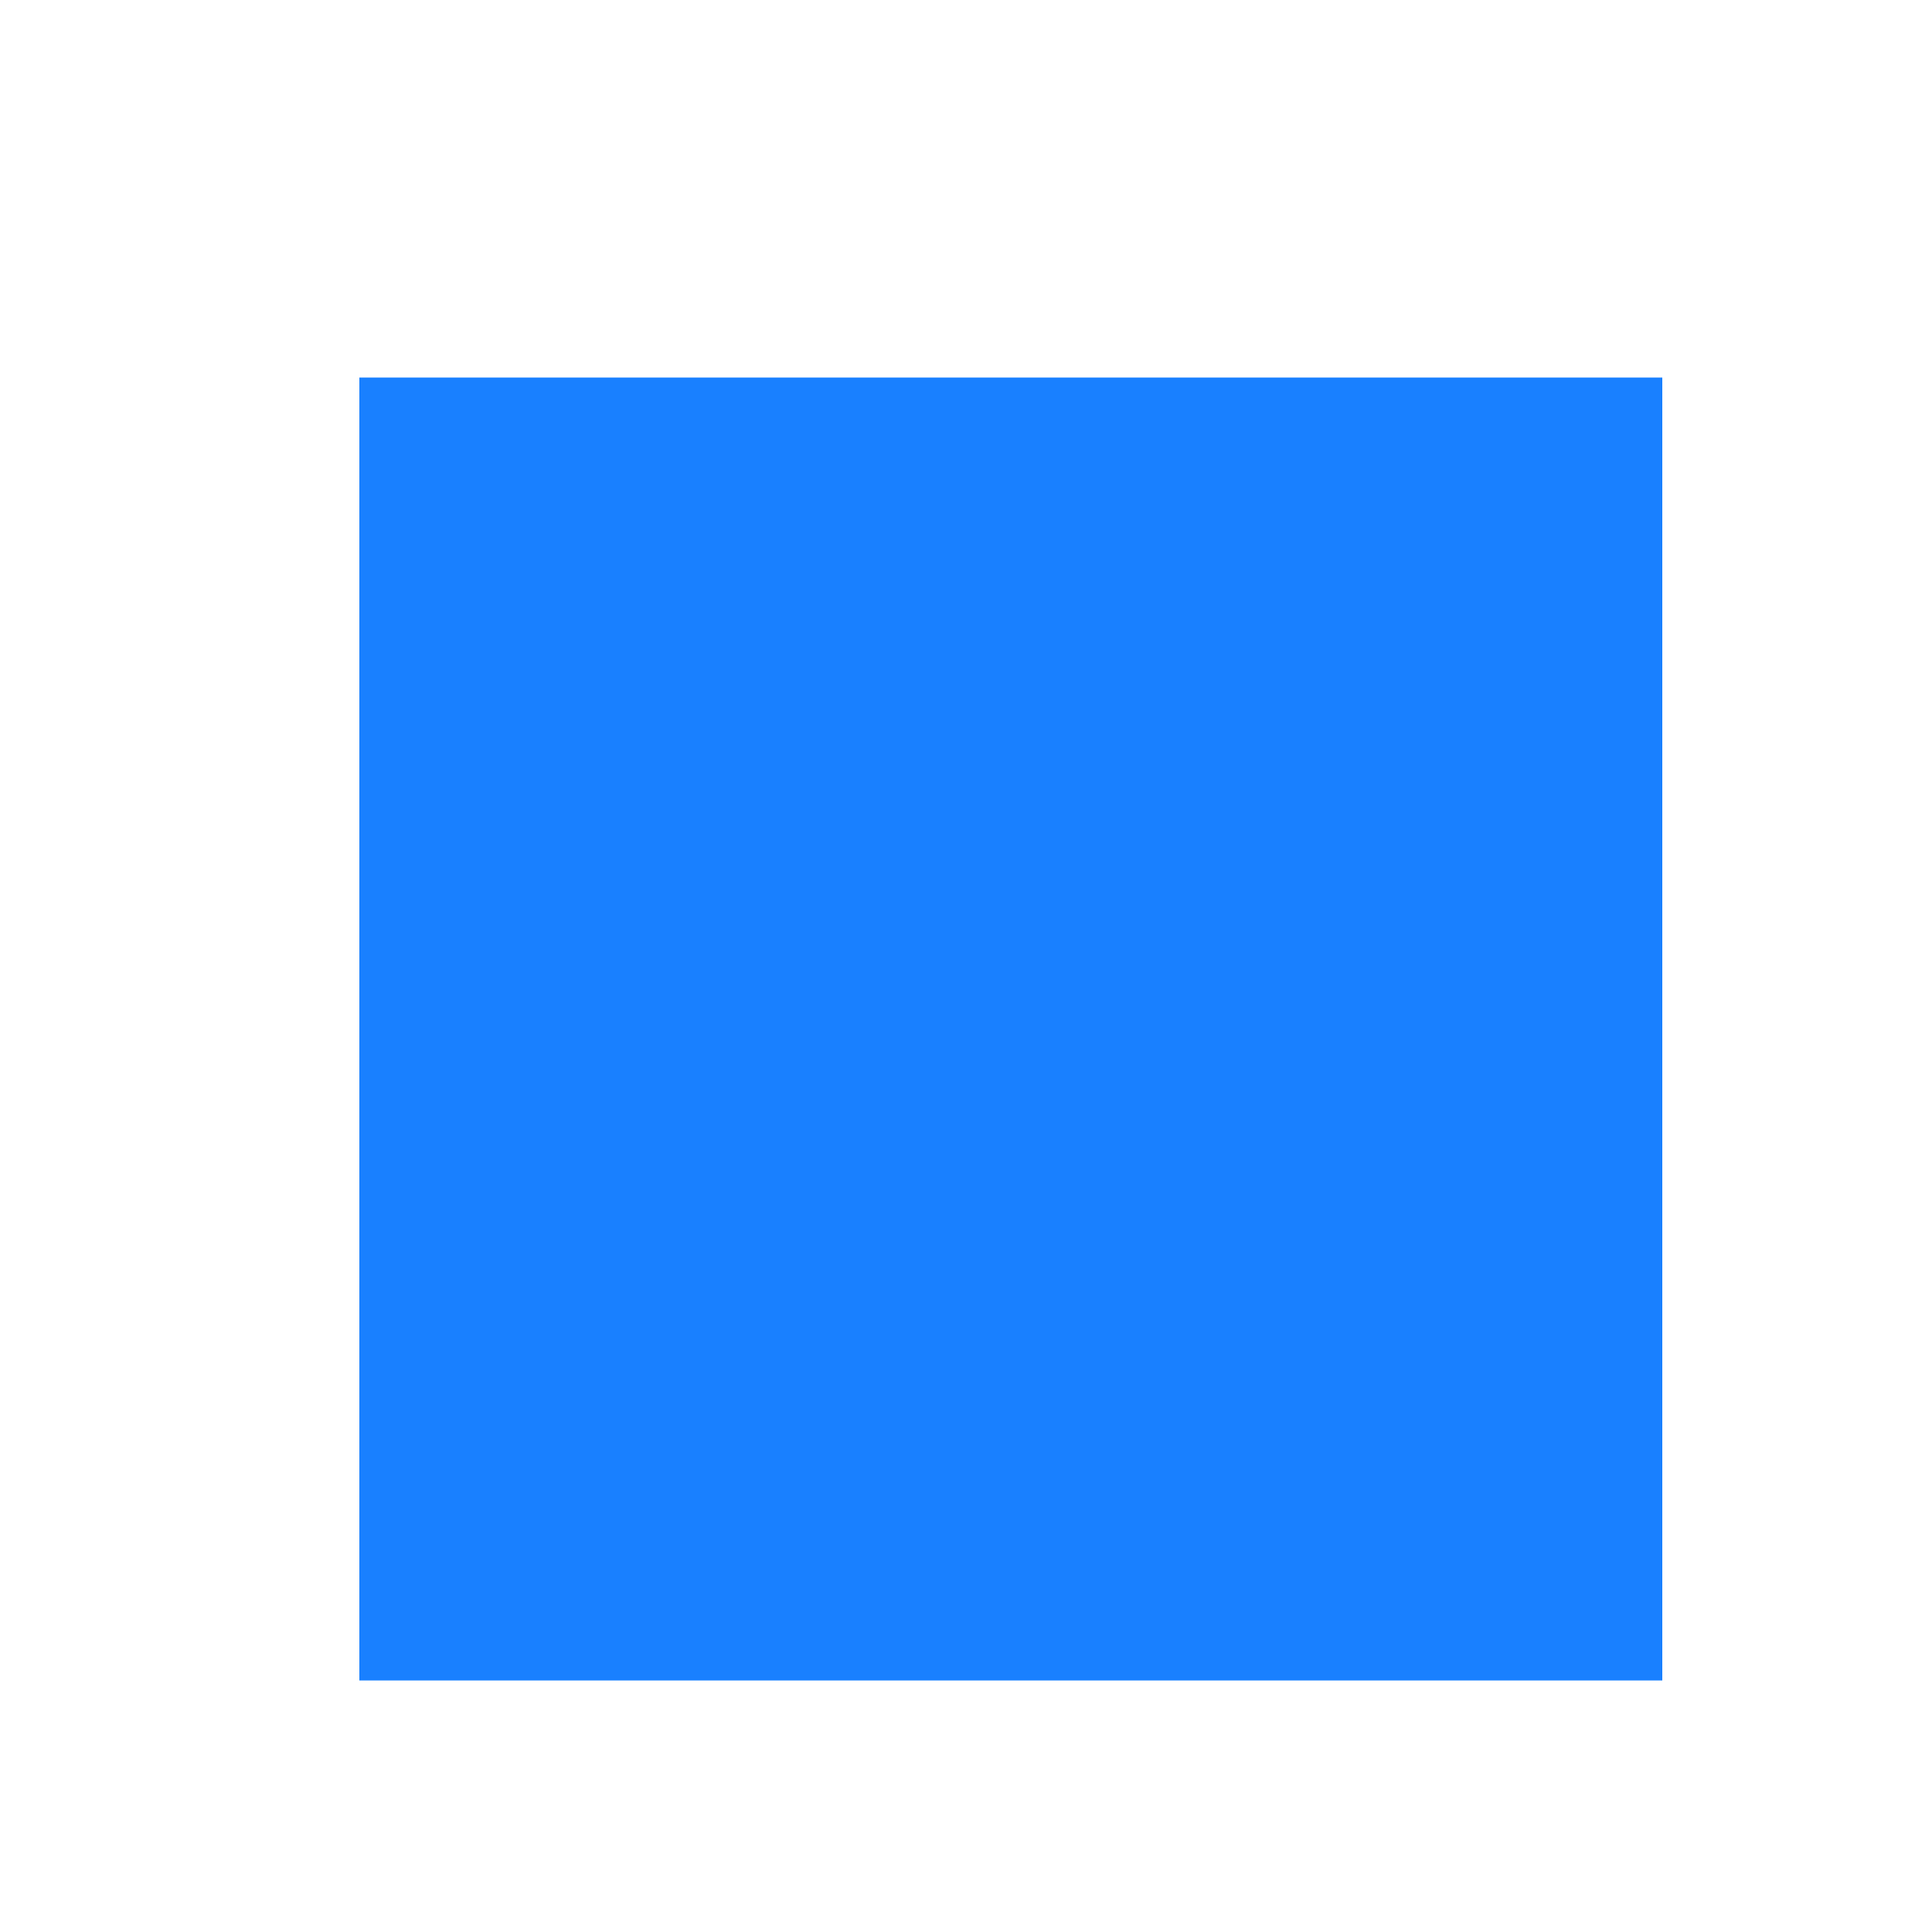
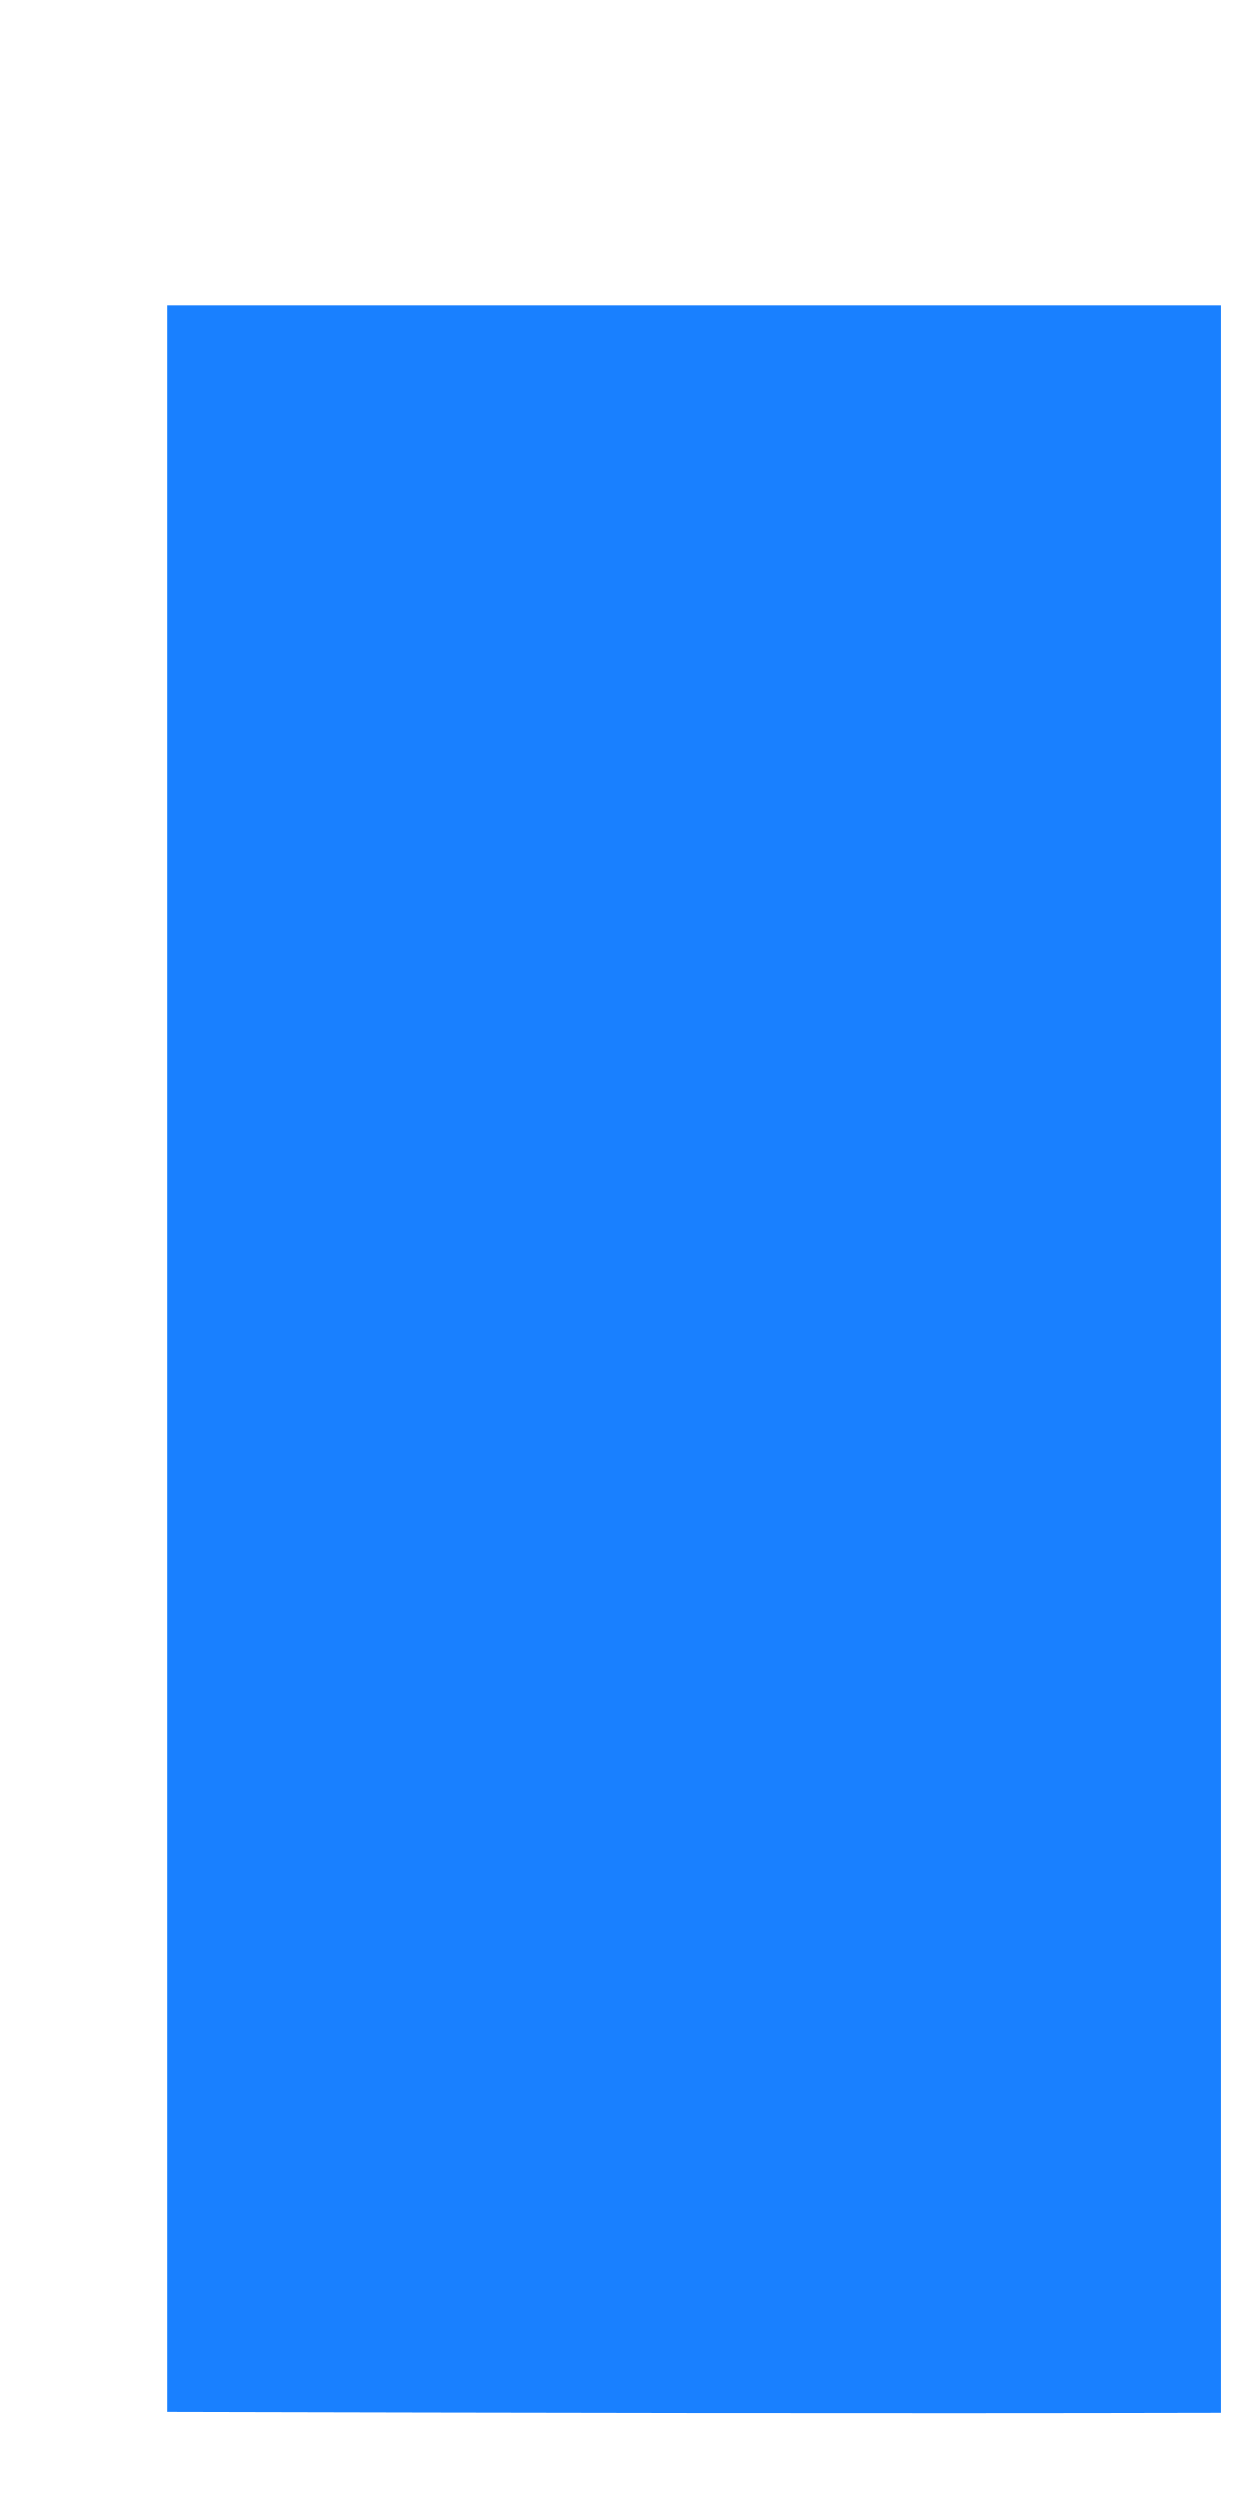
- <svg xmlns="http://www.w3.org/2000/svg" version="1.1" width="5px" height="5px">
-   <g transform="matrix(1 0 0 1 -679 -44 )">
-     <path d="M 0.93 4.349  C 0.93 3.226  0.93 2.1  0.93 0.977  C 2.053 0.977  3.176 0.977  4.302 0.977  C 4.302 2.1  4.302 3.223  4.302 4.349  C 3.176 4.349  2.053 4.349  0.93 4.349  Z " fill-rule="nonzero" fill="#1980ff" stroke="none" transform="matrix(1 0 0 1 679 44 )" />
+ <svg xmlns="http://www.w3.org/2000/svg" version="1.1" width="4px" height="8px">
+   <g transform="matrix(1 0 0 1 -703 -44 )">
+     <path d="M 0.535 7.718  C 0.535 5.472  0.535 3.223  0.535 0.977  C 1.658 0.977  2.781 0.977  3.907 0.977  C 3.907 3.226  3.907 5.472  3.907 7.721  C 2.781 7.724  1.658 7.721  0.535 7.718  Z " fill-rule="nonzero" fill="#1980ff" stroke="none" transform="matrix(1 0 0 1 703 44 )" />
  </g>
</svg>
